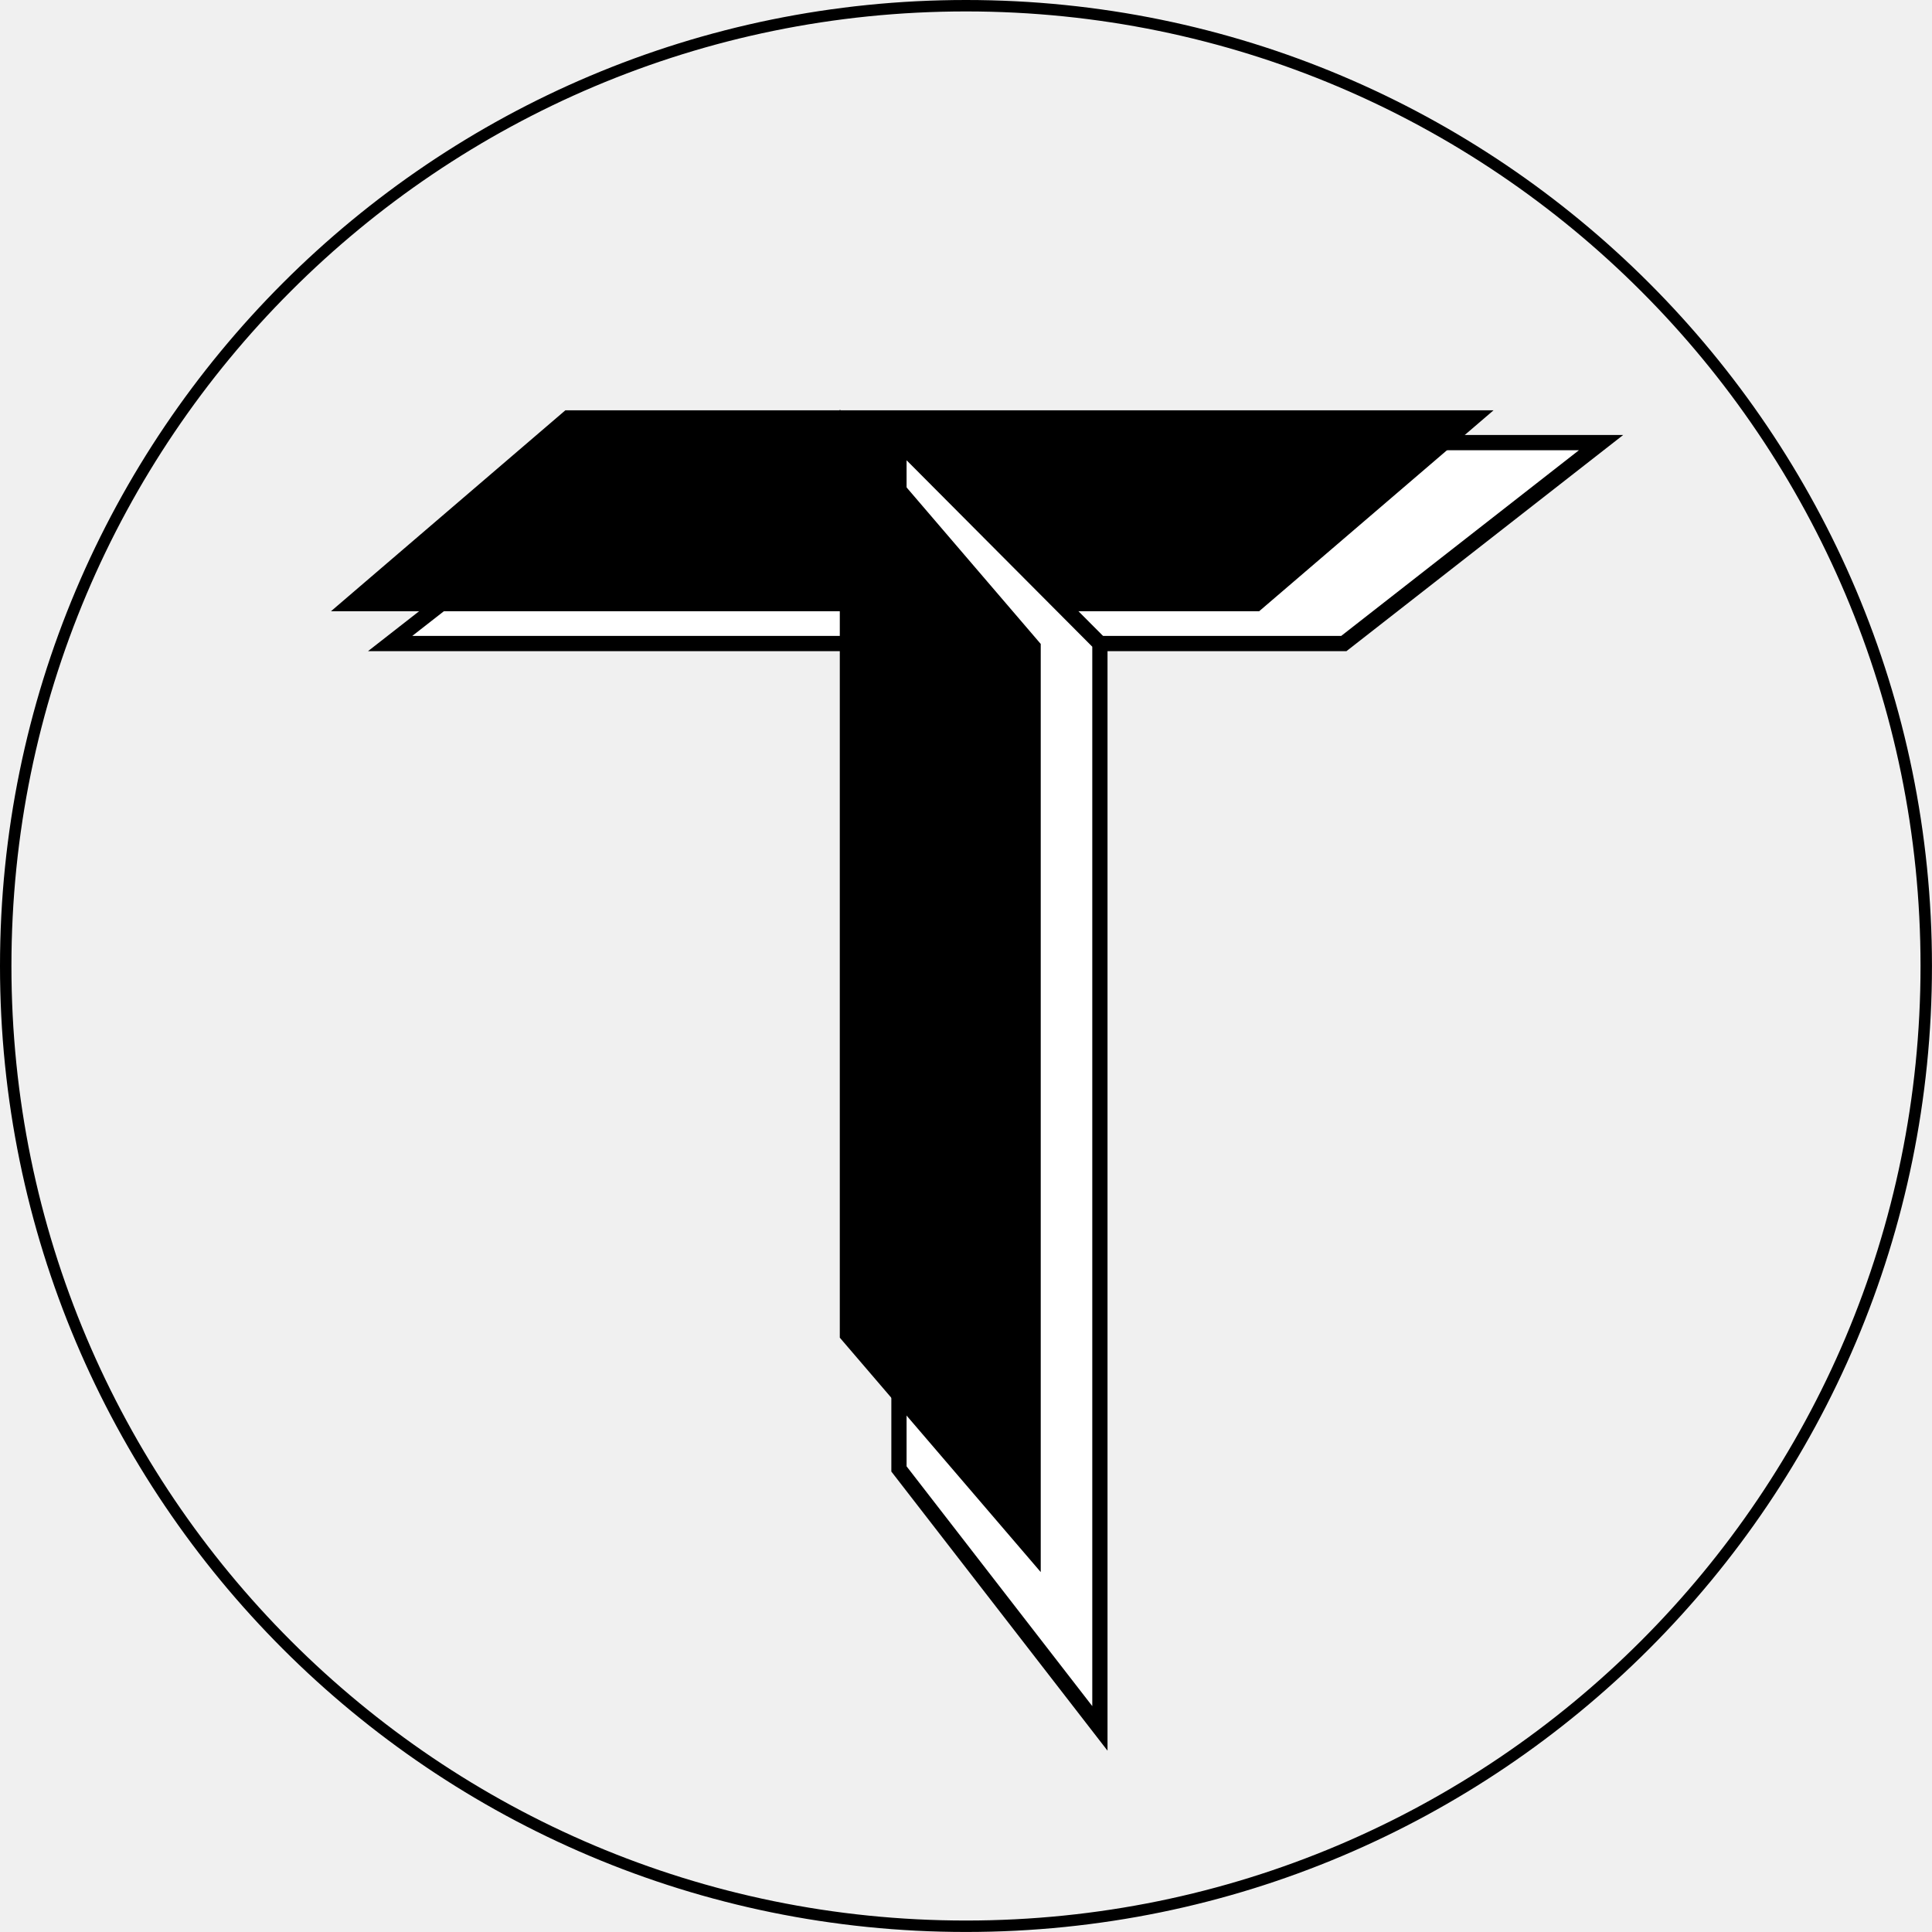
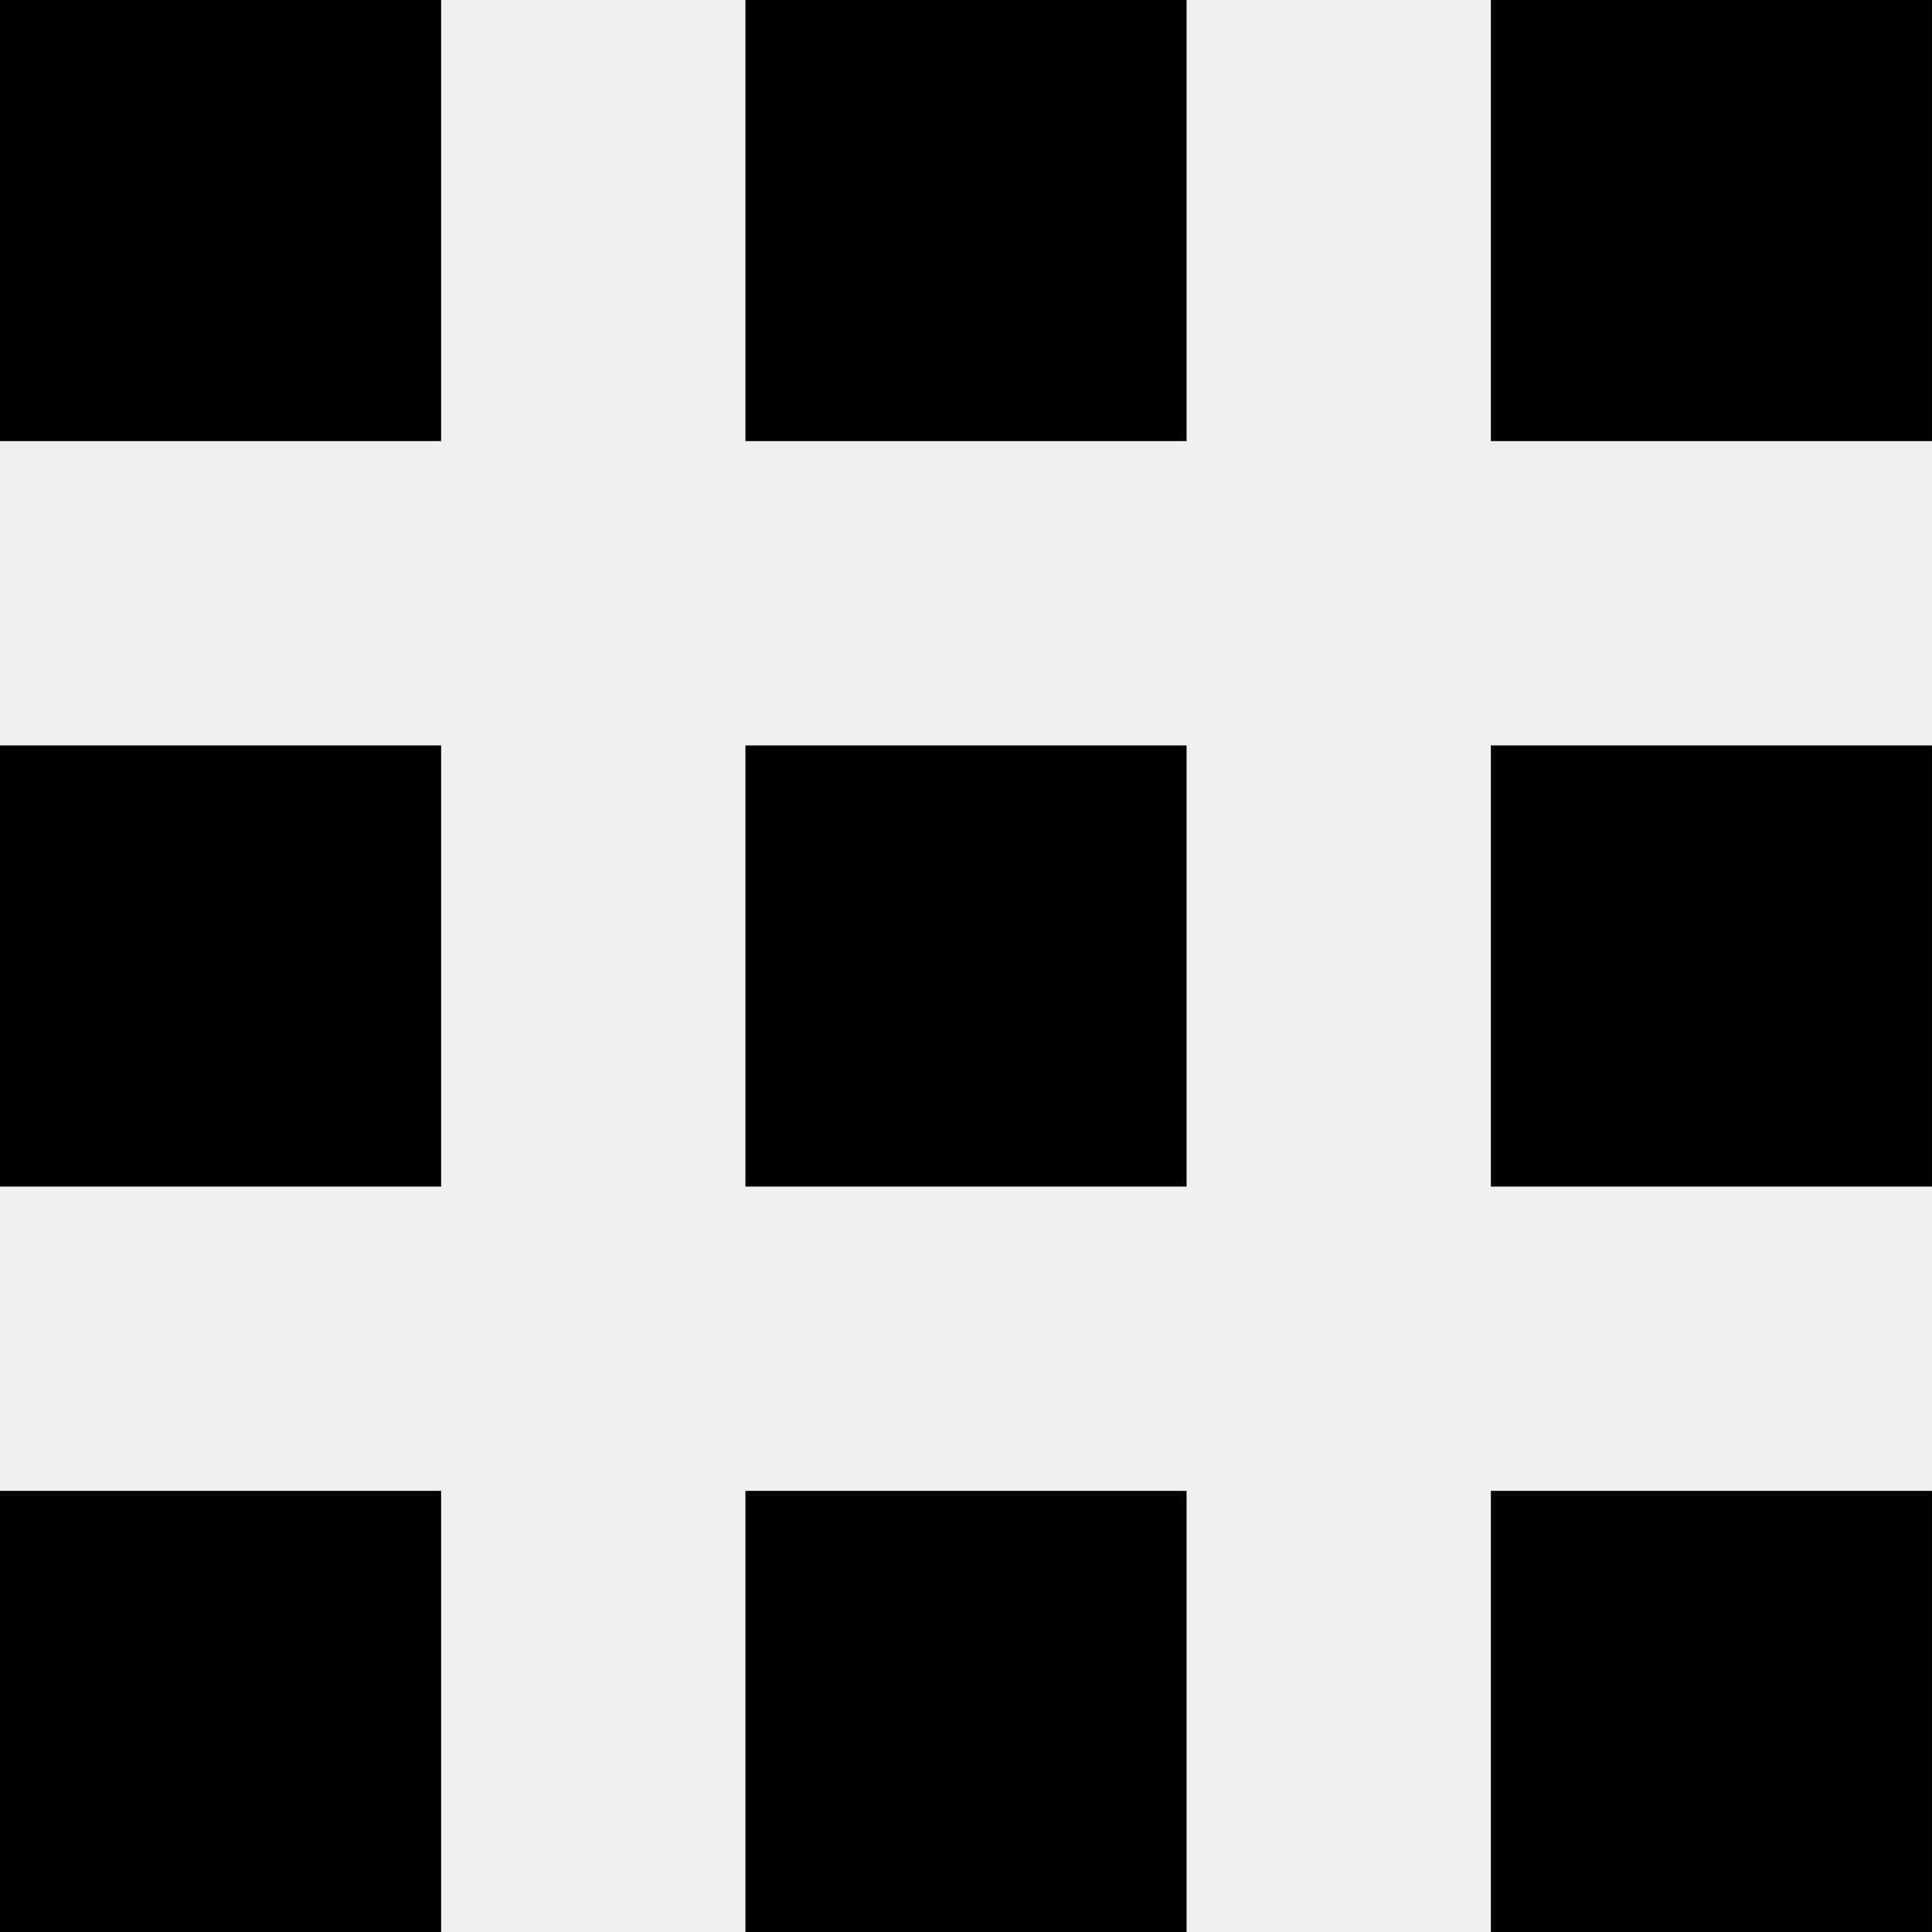
- <svg xmlns="http://www.w3.org/2000/svg" id="Layer_2" data-name="Layer 2" viewBox="0 0 507.11 507.11">
-   <defs>
-     <style>.cls-1{fill:none;stroke-width:3px;}.cls-1,.cls-2{stroke:#000;stroke-miterlimit:10;}.cls-2{fill:#fff;stroke-width:4px;}</style>
-   </defs>
-   <circle class="cls-1" cx="253.55" cy="253.55" r="252.05" />
-   <polygon class="cls-2" points="352.72 168.92 102.4 168.92 169.92 116.18 420.24 116.18 352.72 168.92" />
-   <polygon points="330.5 160.44 86.87 160.44 148.4 107.69 392.03 107.69 330.5 160.44" />
-   <polygon class="cls-2" points="235.96 385.57 235.96 115.97 288.7 168.92 288.7 453.67 235.96 385.57" />
-   <polygon points="220.43 351.11 220.43 107.48 273.17 169.02 273.17 412.64 220.43 351.11" />
+ <svg xmlns="http://www.w3.org/2000/svg" version="1.1" id="Layer_1" x="0px" y="0px" width="122.88px" height="122.881px" viewBox="0 0 122.88 122.881" enable-background="new 0 0 122.88 122.881" xml:space="preserve">
+   <g>
+     <path fill-rule="evenodd" clip-rule="evenodd" d="M94.824,0h28.056v28.056H94.824V0L94.824,0z M0,94.824h28.057v28.057H0V94.824 L0,94.824z M0,47.412h28.057v28.057H0V47.412L0,47.412z M0,0h28.057v28.056H0V0L0,0z M47.412,94.824h28.057v28.057H47.412V94.824 L47.412,94.824z M47.412,47.412h28.057v28.057H47.412V47.412L47.412,47.412z M47.412,0h28.057v28.056H47.412V0L47.412,0z M94.824,94.824h28.056v28.057H94.824V94.824L94.824,94.824z M94.824,47.412h28.056v28.057H94.824V47.412L94.824,47.412z" />
+   </g>
</svg>
